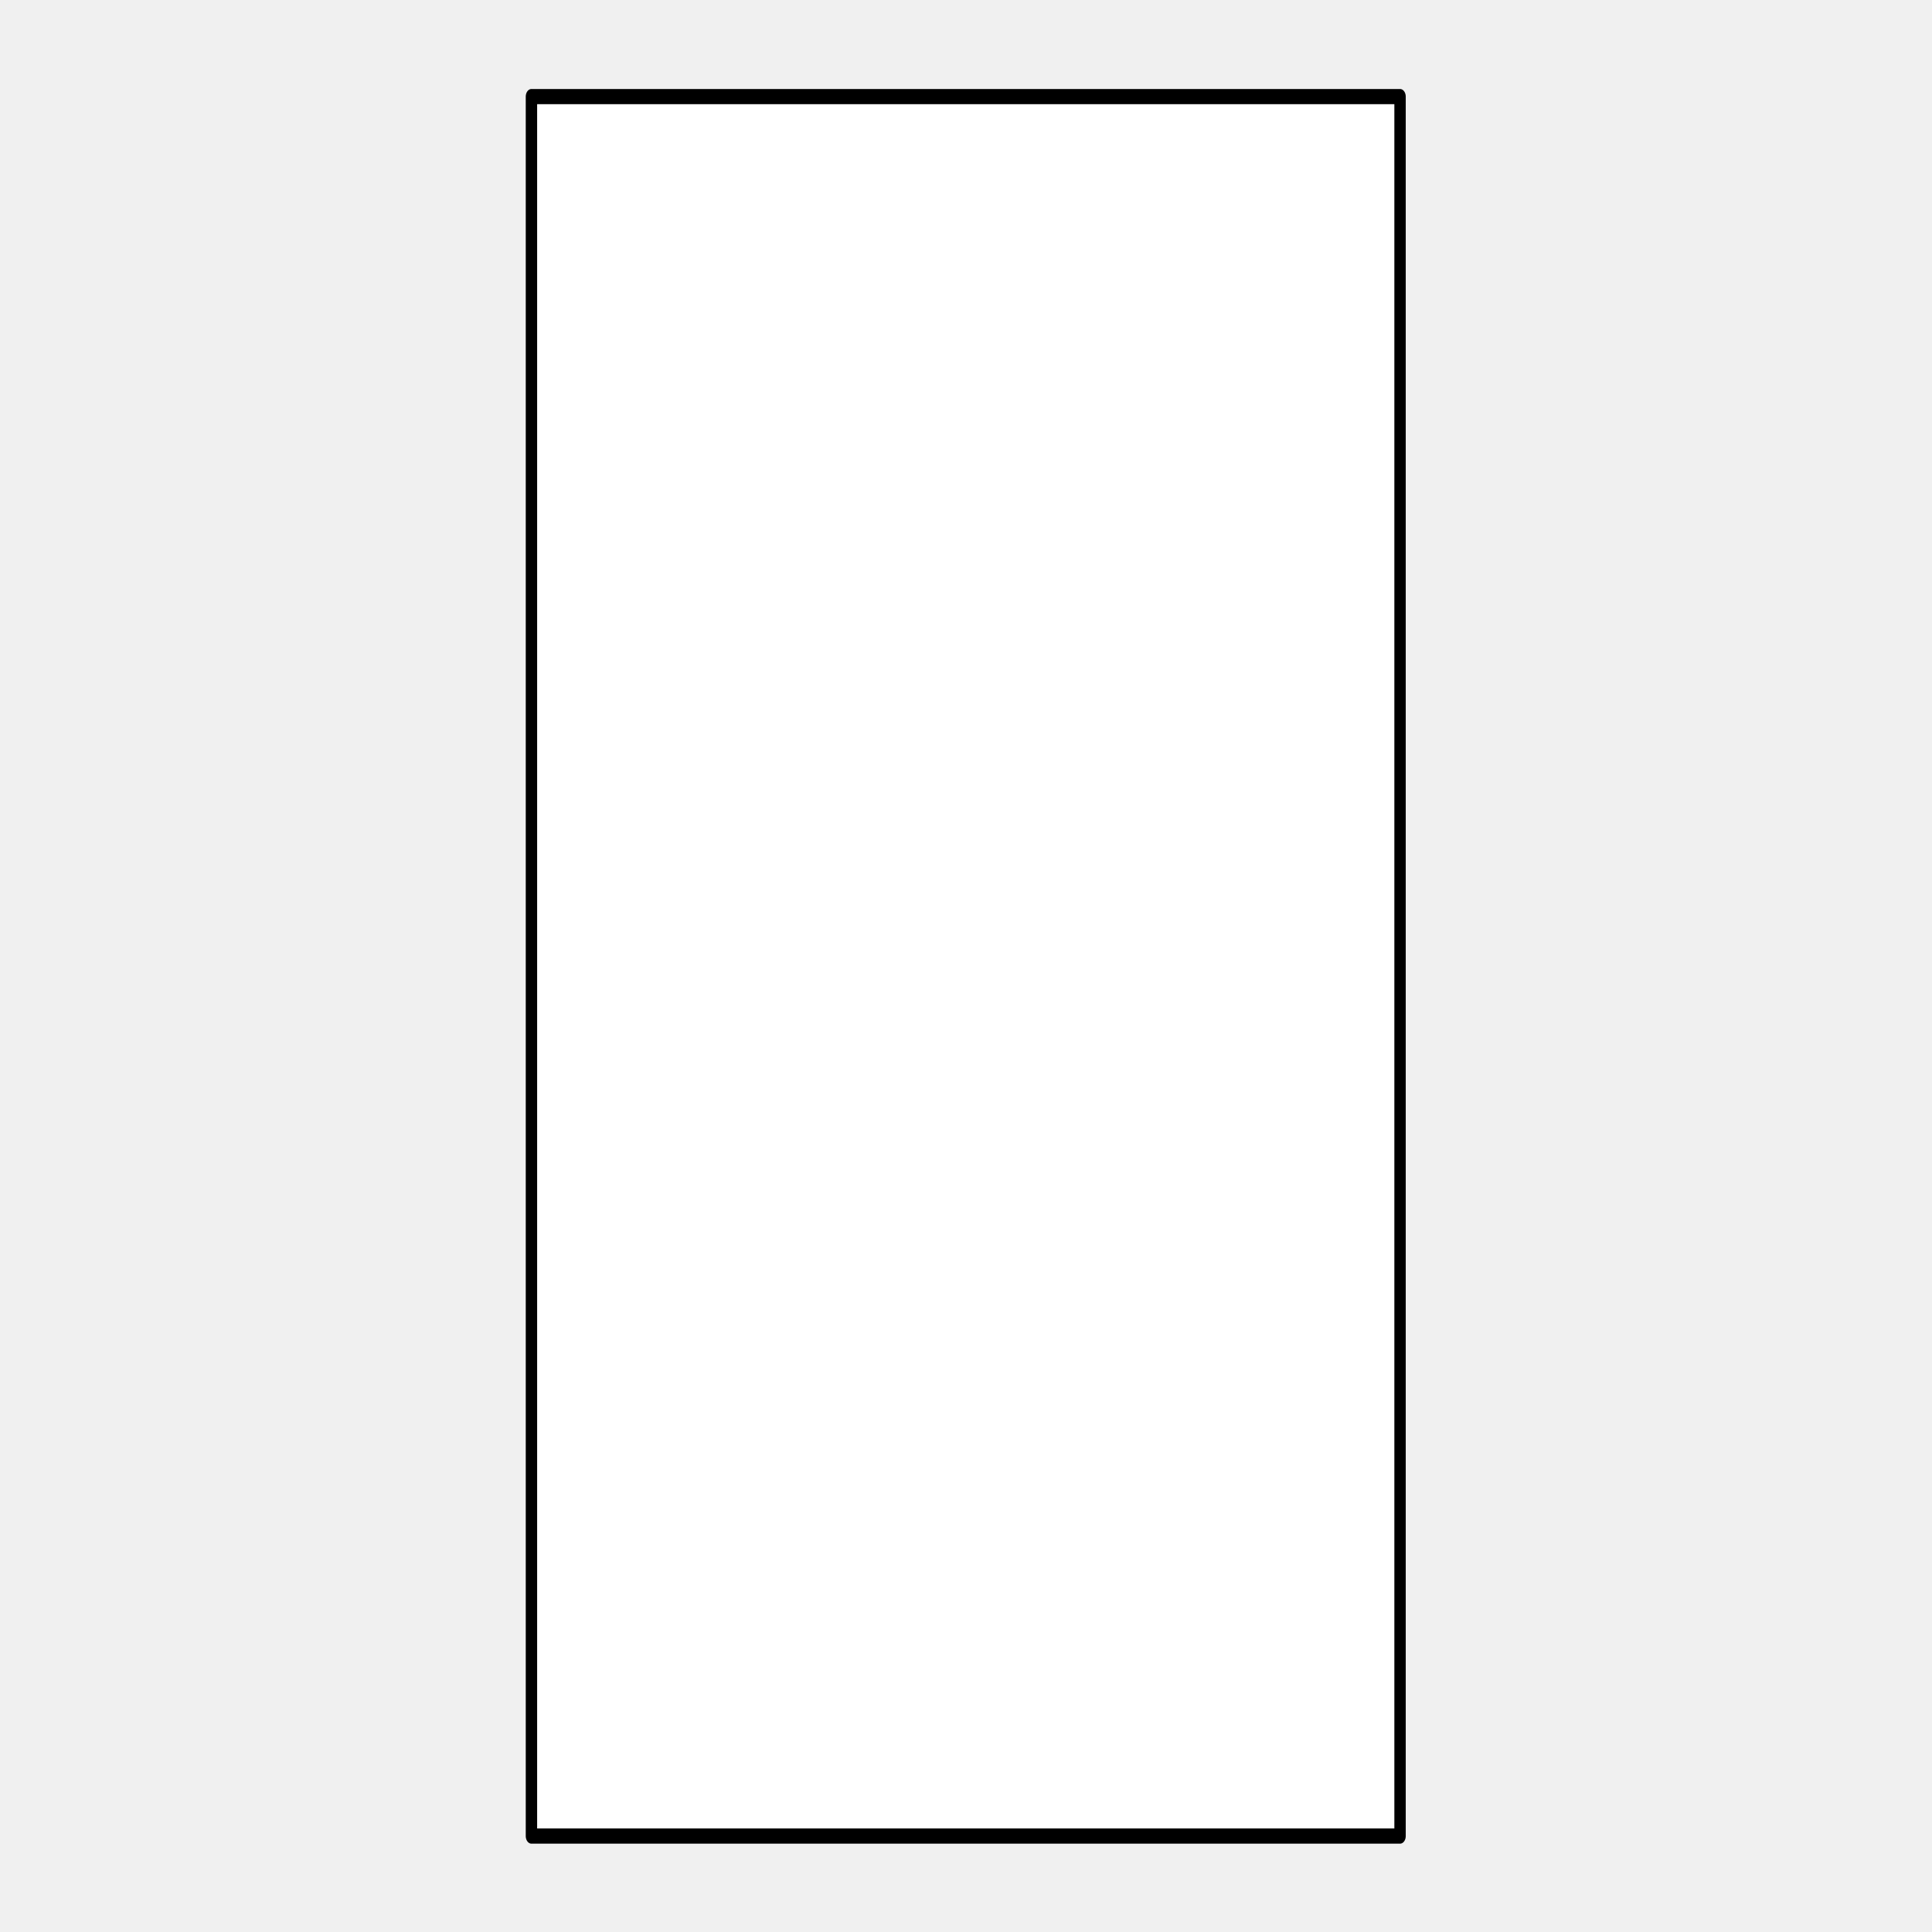
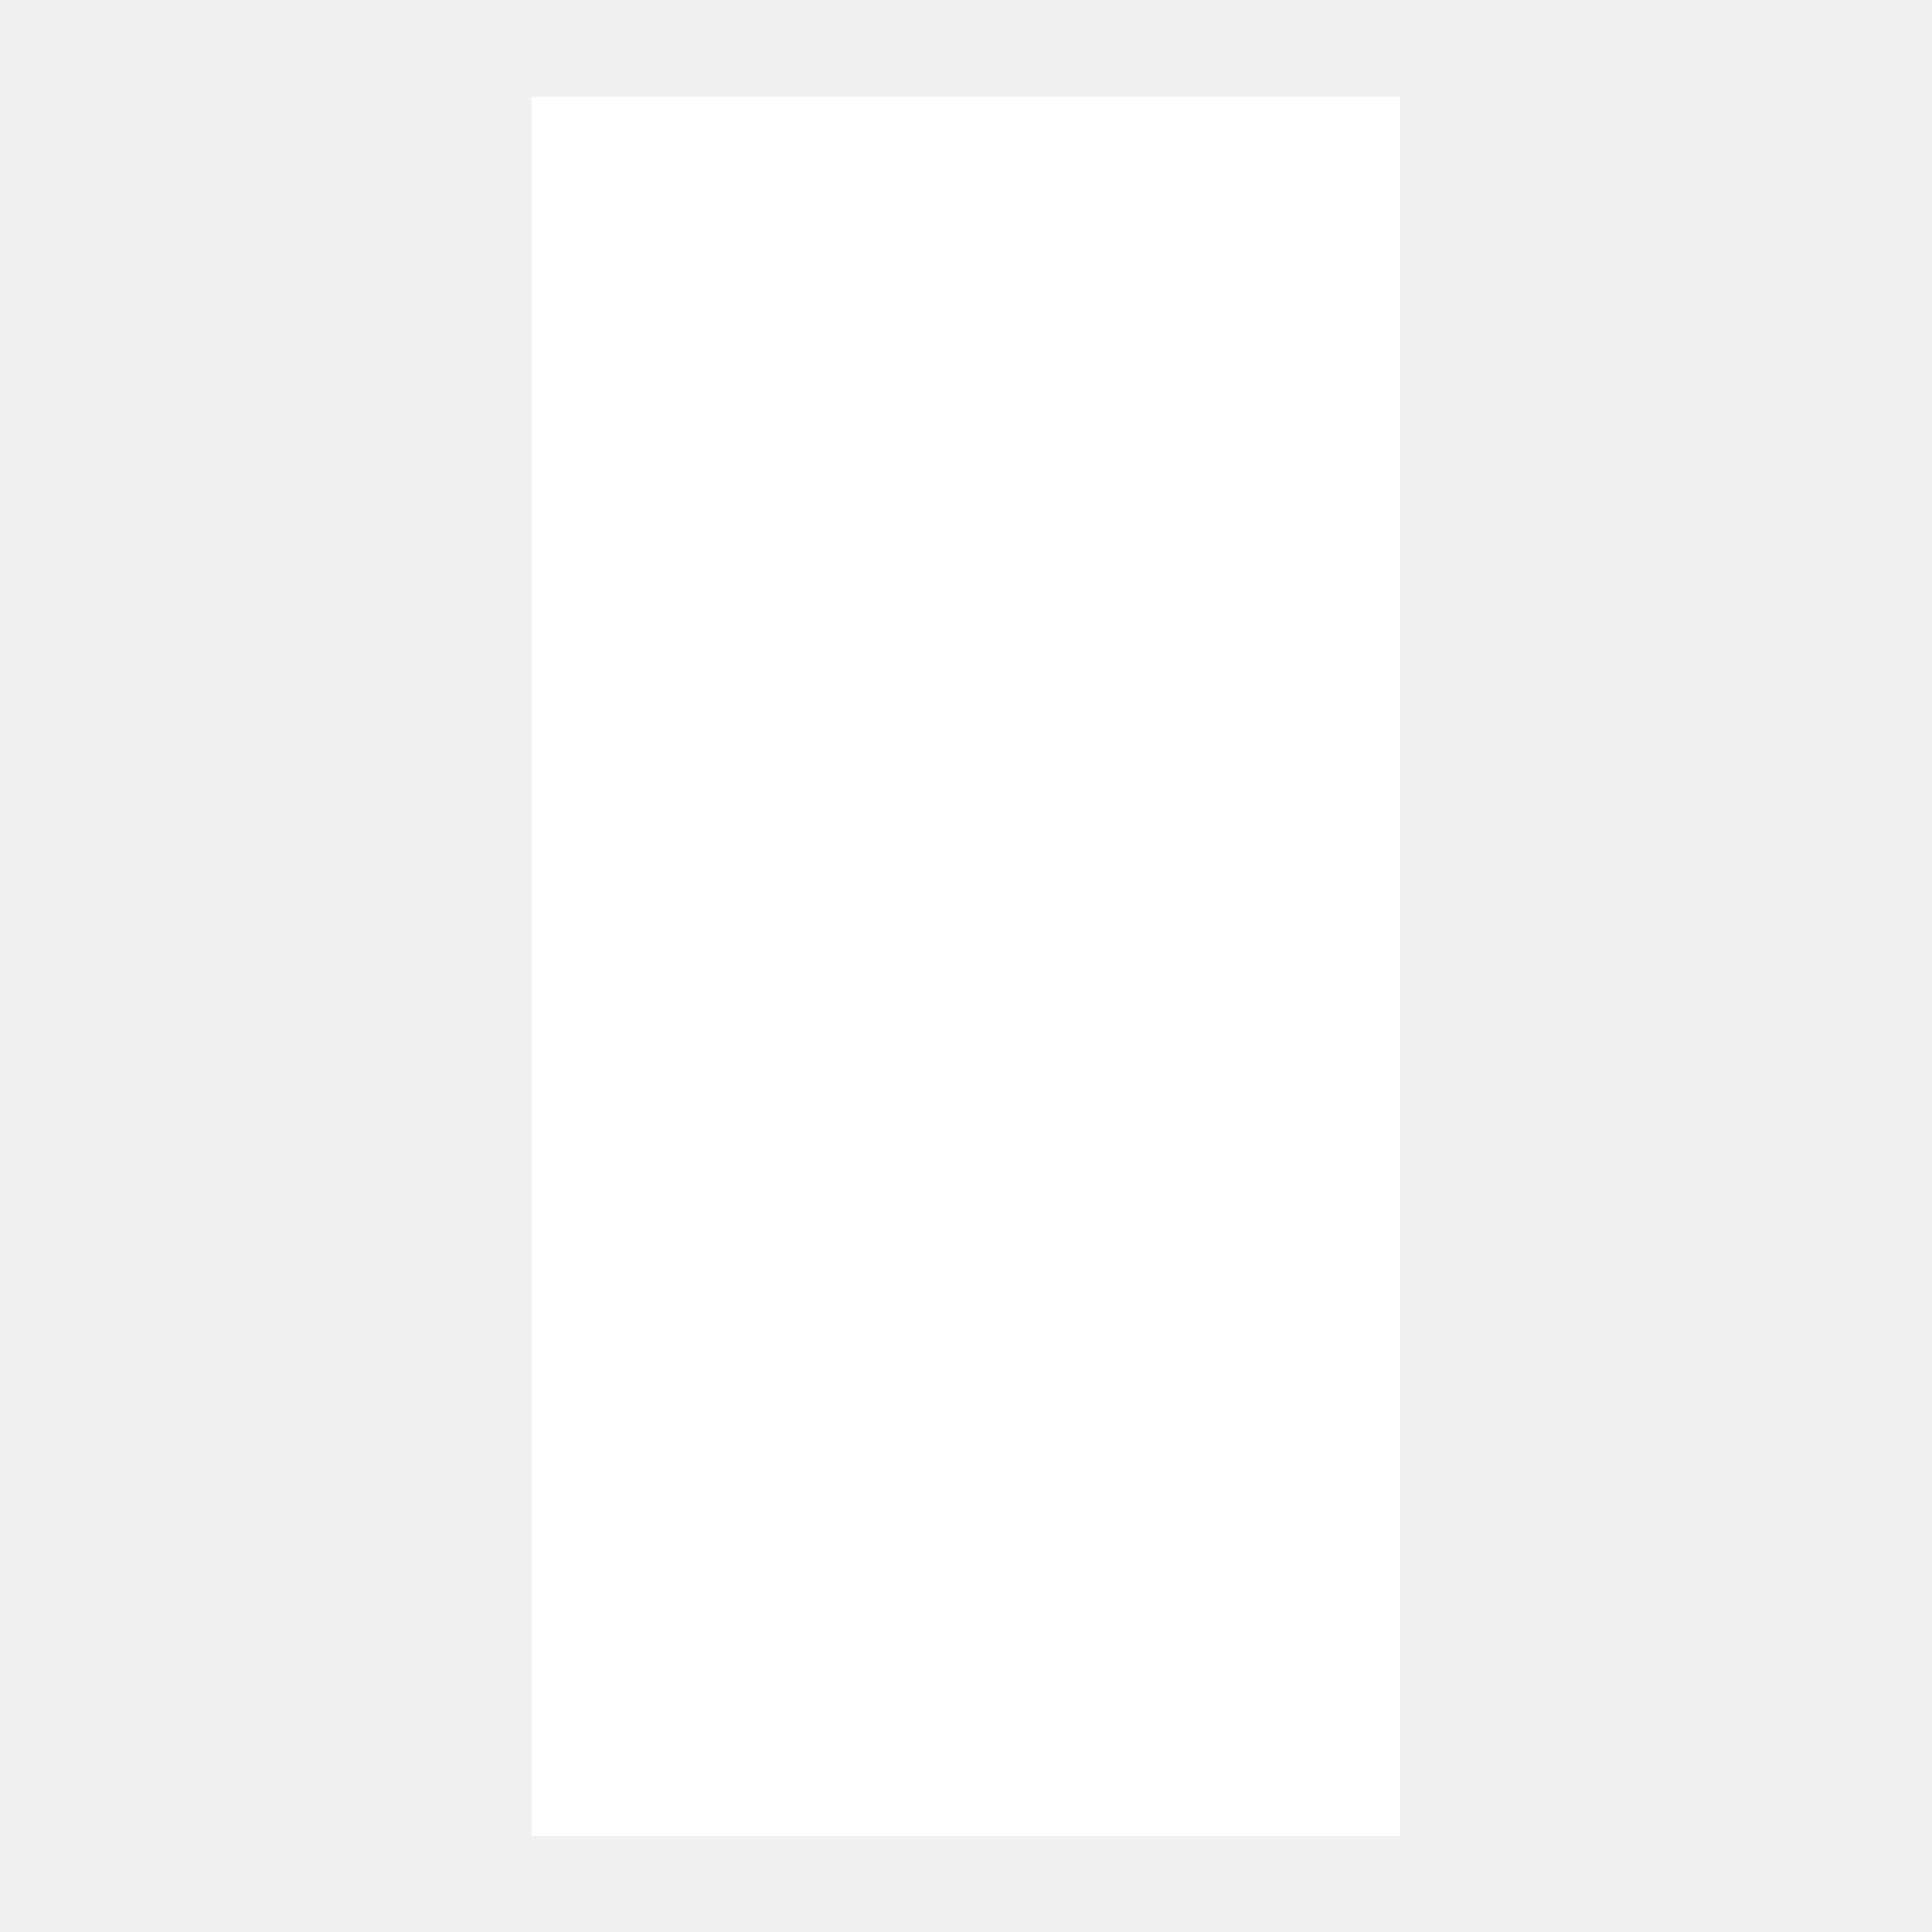
- <svg xmlns="http://www.w3.org/2000/svg" width="100%" height="100%" viewBox="0 0 300 300" version="1.1" xml:space="preserve" style="fill-rule:evenodd;clip-rule:evenodd;stroke-linecap:round;stroke-linejoin:round;stroke-miterlimit:1.5;">
+ <svg xmlns="http://www.w3.org/2000/svg" width="100%" height="100%" viewBox="0 0 300 300" version="1.1" xml:space="preserve" style="fill-rule:evenodd;clip-rule:evenodd;stroke-linejoin:round;stroke-miterlimit:2;">
  <g id="Artboard1" transform="matrix(1,0,0,1,-0.640856,-0.272125)">
    <rect x="0.641" y="0.272" width="299.929" height="299.929" style="fill:none;" />
    <g transform="matrix(0.749271,0,0,1,32.6009,4.60097)">
-       <rect x="67.482" y="10.671" width="180.01" height="270.103" style="fill:white;stroke:black;stroke-width:2.36px;" />
+       <rect x="67.482" y="10.671" width="180.01" height="270.103" style="fill:white;" />
    </g>
  </g>
</svg>
